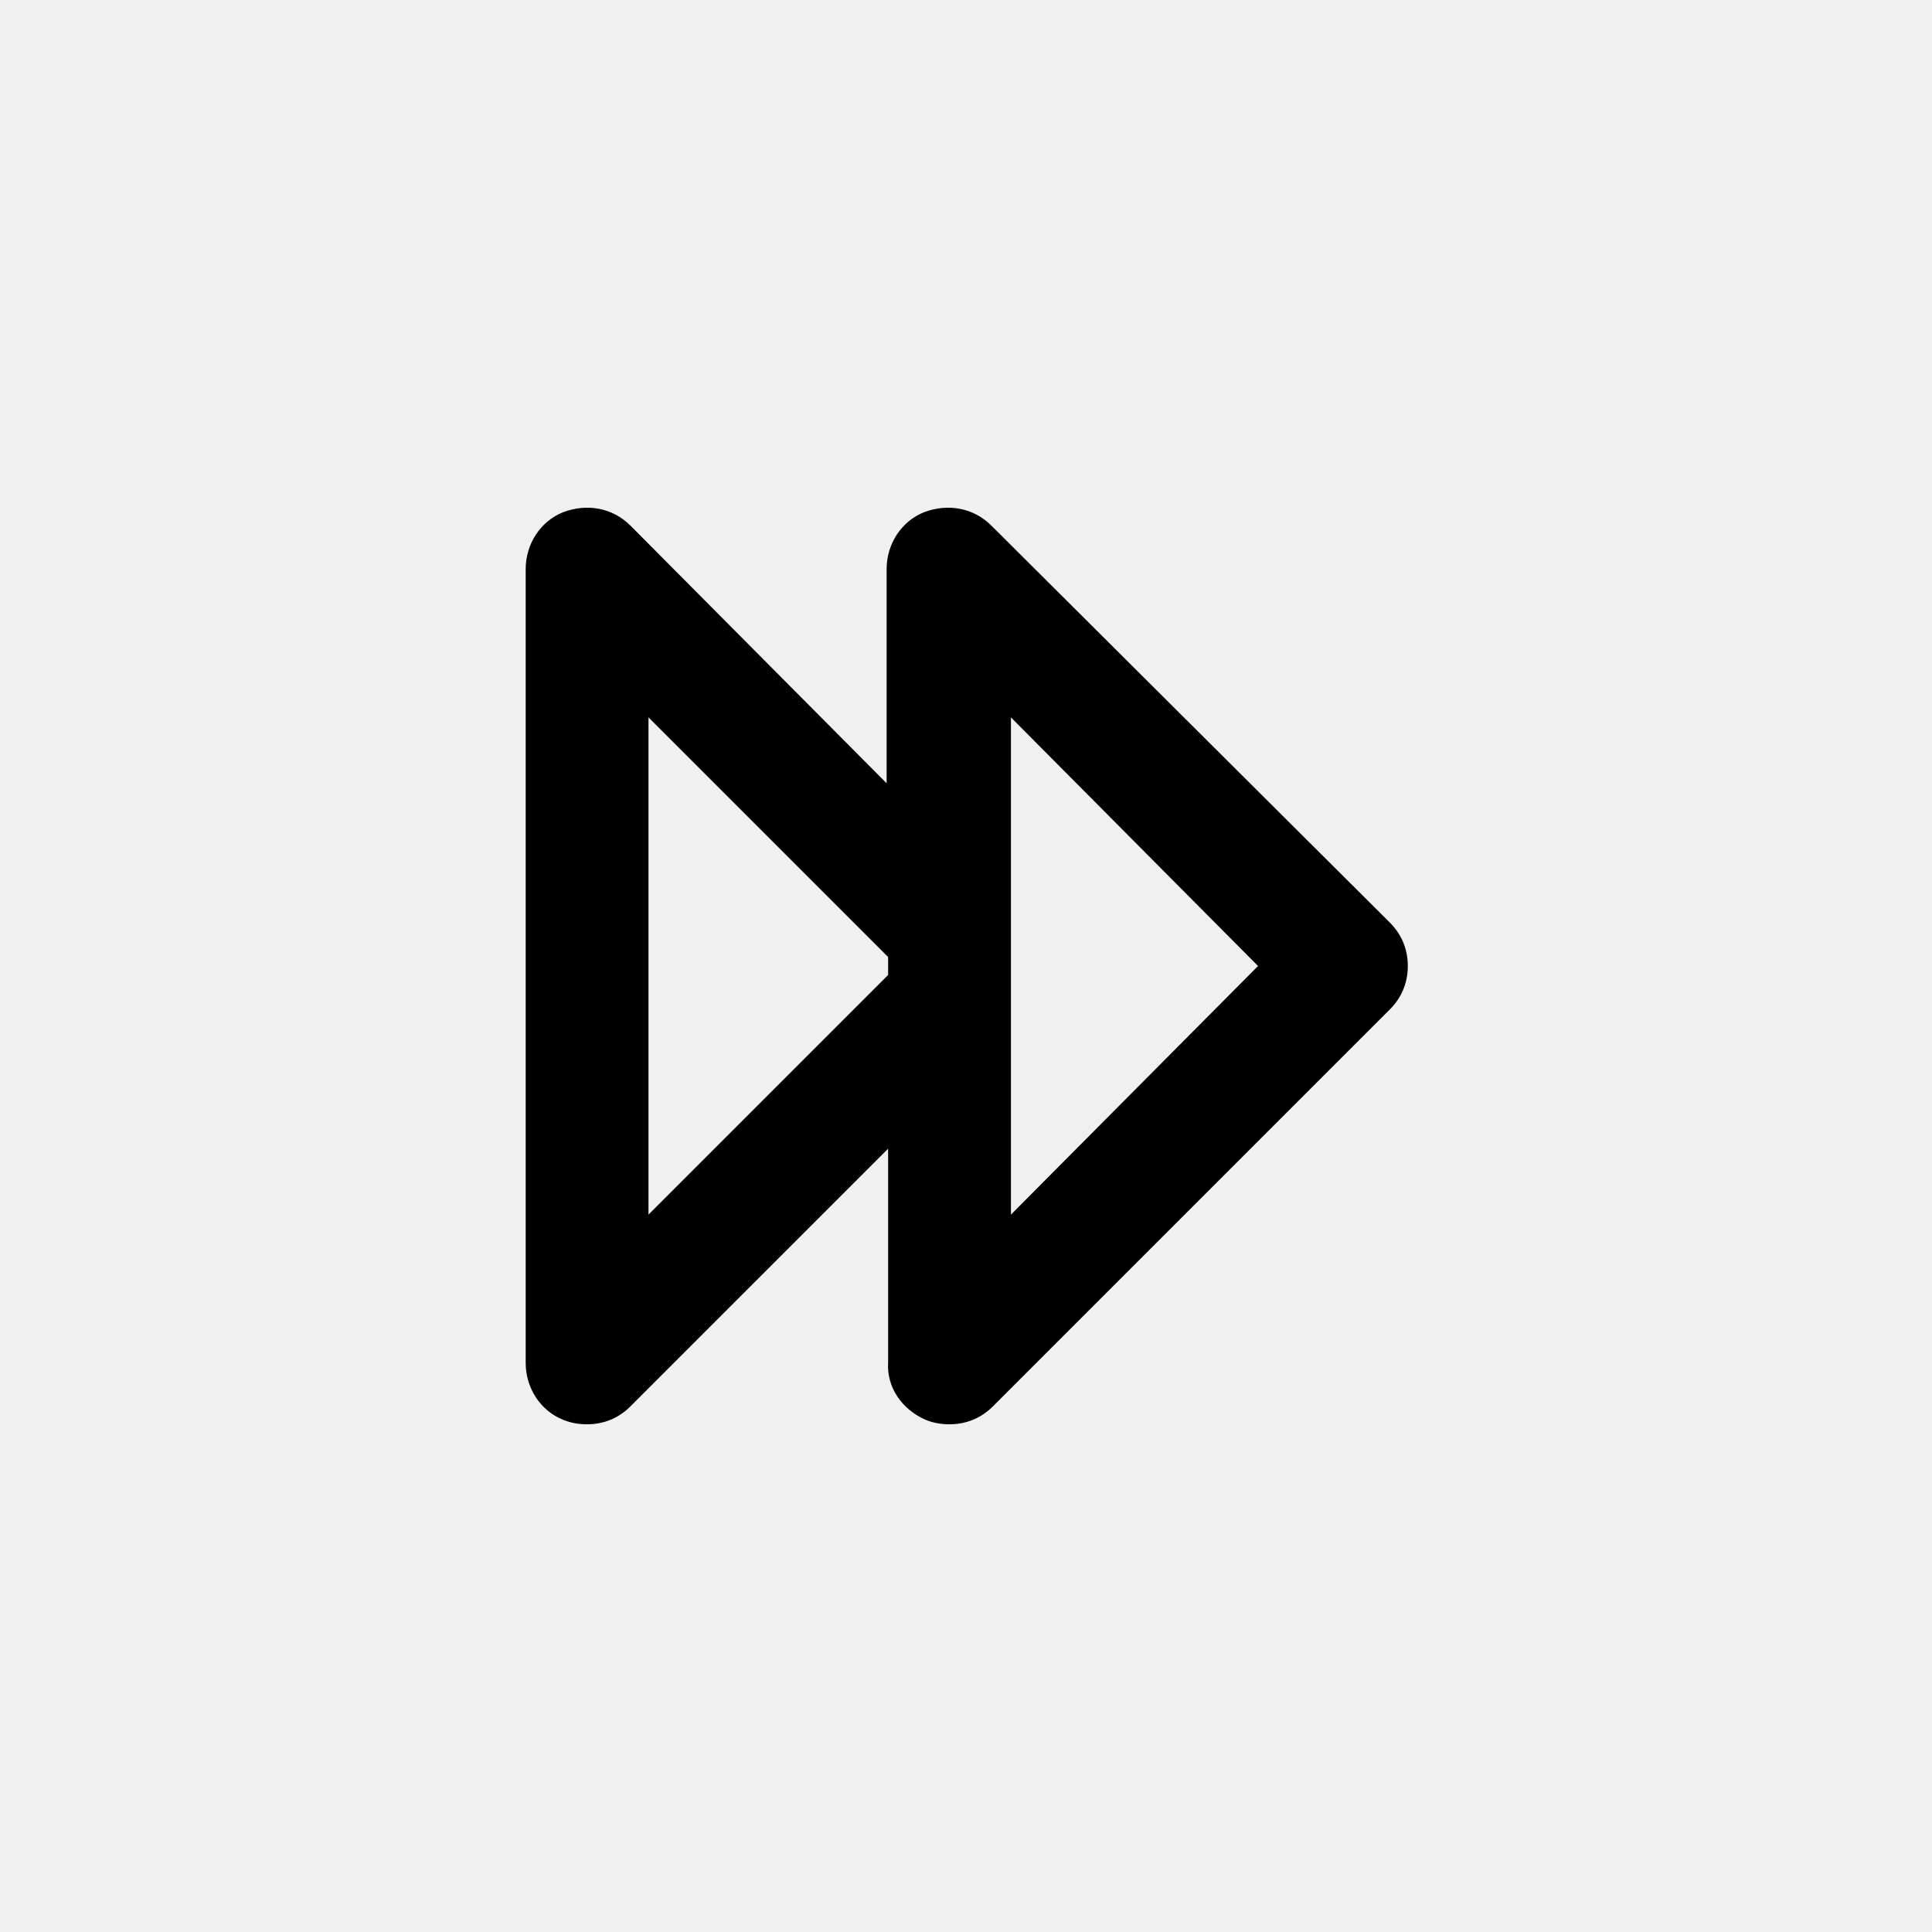
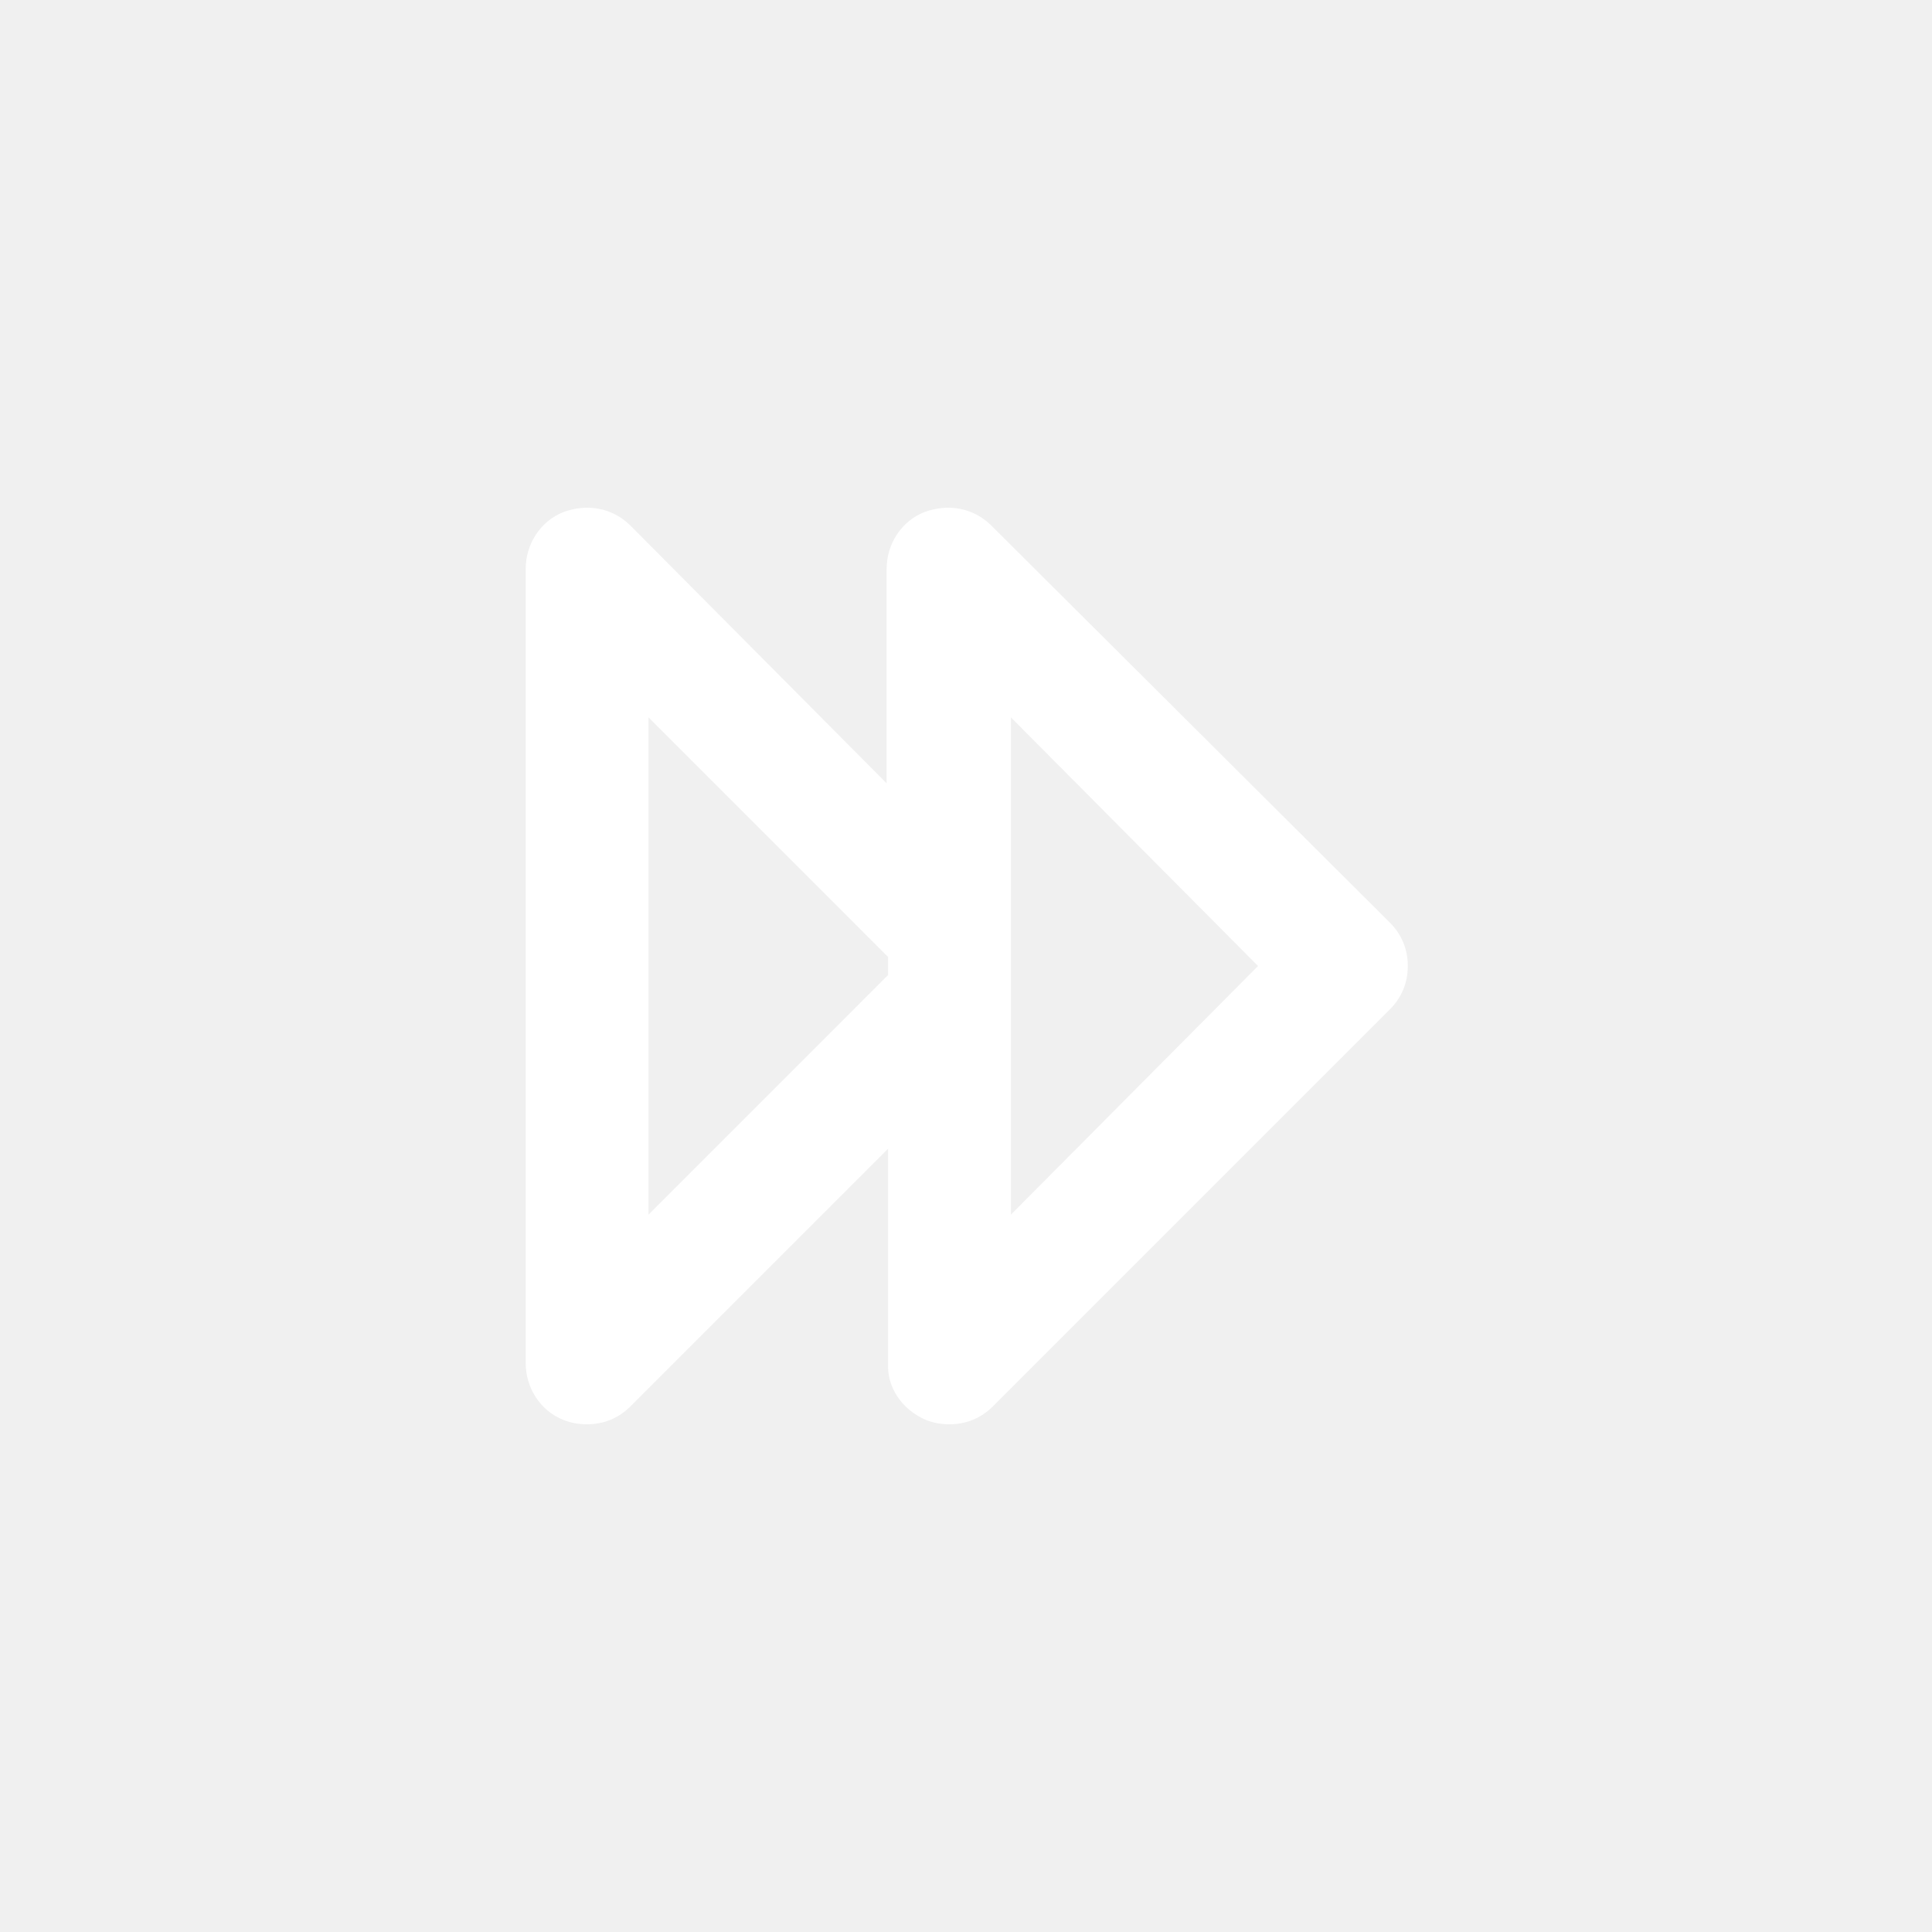
<svg xmlns="http://www.w3.org/2000/svg" version="1.1" viewBox="0 0 129 129" enable-background="new 0 0 129 129">
  <g>
-     <path d="m61.8,94.8c0.5,0.2 1,0.3 1.6,0.3 1.1,0 2.1-0.4 2.9-1.2l26.5-26.5c0.8-0.8 1.2-1.8 1.2-2.9s-0.4-2.1-1.2-2.9l-26.6-26.5c-1.2-1.2-2.9-1.5-4.5-0.9-1.5,0.6-2.5,2.1-2.5,3.8v14.3l-17.1-17.2c-1.2-1.2-2.9-1.5-4.5-0.9-1.5,0.6-2.5,2.1-2.5,3.8v53c0,1.7 1,3.2 2.5,3.8 0.5,0.2 1,0.3 1.6,0.3 1.1,0 2.1-0.4 2.9-1.2l17.2-17.2v14.3c-0.1,1.6 0.9,3.1 2.5,3.8zm5.7-28v-4.6-14.3l16.5,16.6-16.5,16.6v-14.3zm-24.2,14.3v-33.2l16,16v1.2l-16,16z" />
+     <path fill="white" d="m61.8,94.8c0.5,0.2 1,0.3 1.6,0.3 1.1,0 2.1-0.4 2.9-1.2l26.5-26.5c0.8-0.8 1.2-1.8 1.2-2.9s-0.4-2.1-1.2-2.9l-26.6-26.5c-1.2-1.2-2.9-1.5-4.5-0.9-1.5,0.6-2.5,2.1-2.5,3.8v14.3l-17.1-17.2c-1.2-1.2-2.9-1.5-4.5-0.9-1.5,0.6-2.5,2.1-2.5,3.8v53c0,1.7 1,3.2 2.5,3.8 0.5,0.2 1,0.3 1.6,0.3 1.1,0 2.1-0.4 2.9-1.2l17.2-17.2v14.3c-0.1,1.6 0.9,3.1 2.5,3.8zm5.7-28v-4.6-14.3l16.5,16.6-16.5,16.6v-14.3zm-24.2,14.3v-33.2l16,16v1.2l-16,16z" />
  </g>
</svg>
